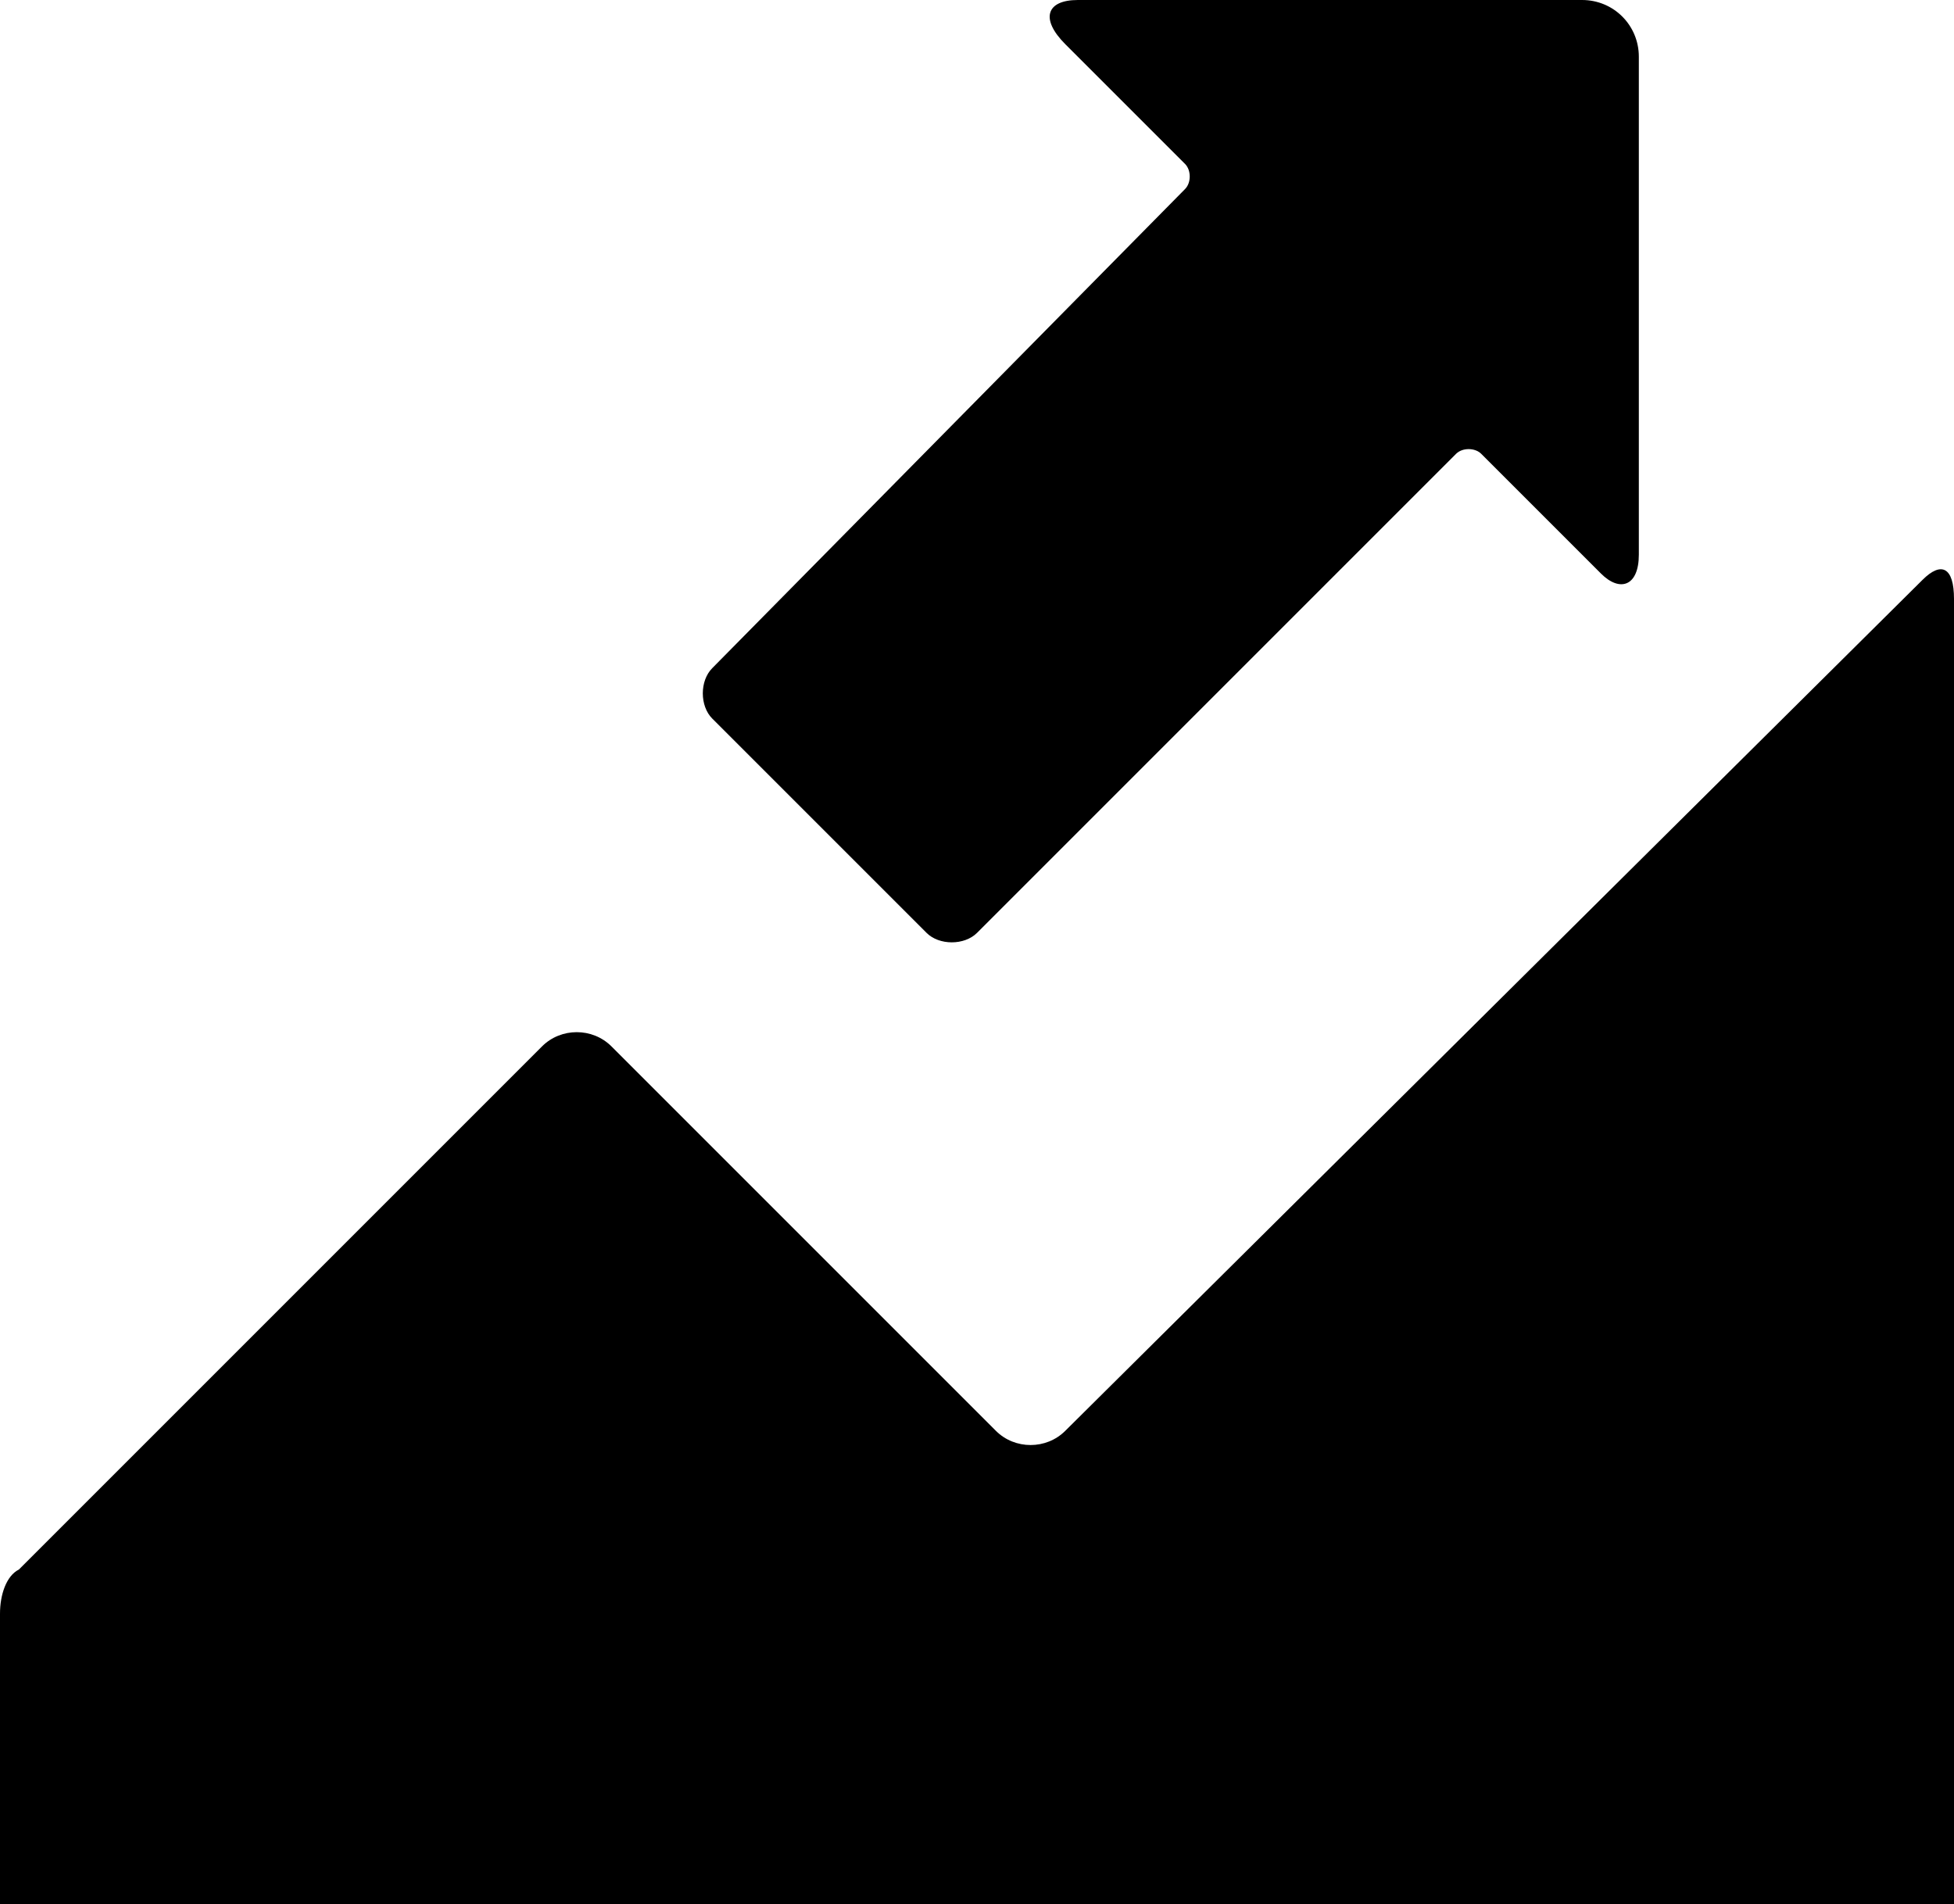
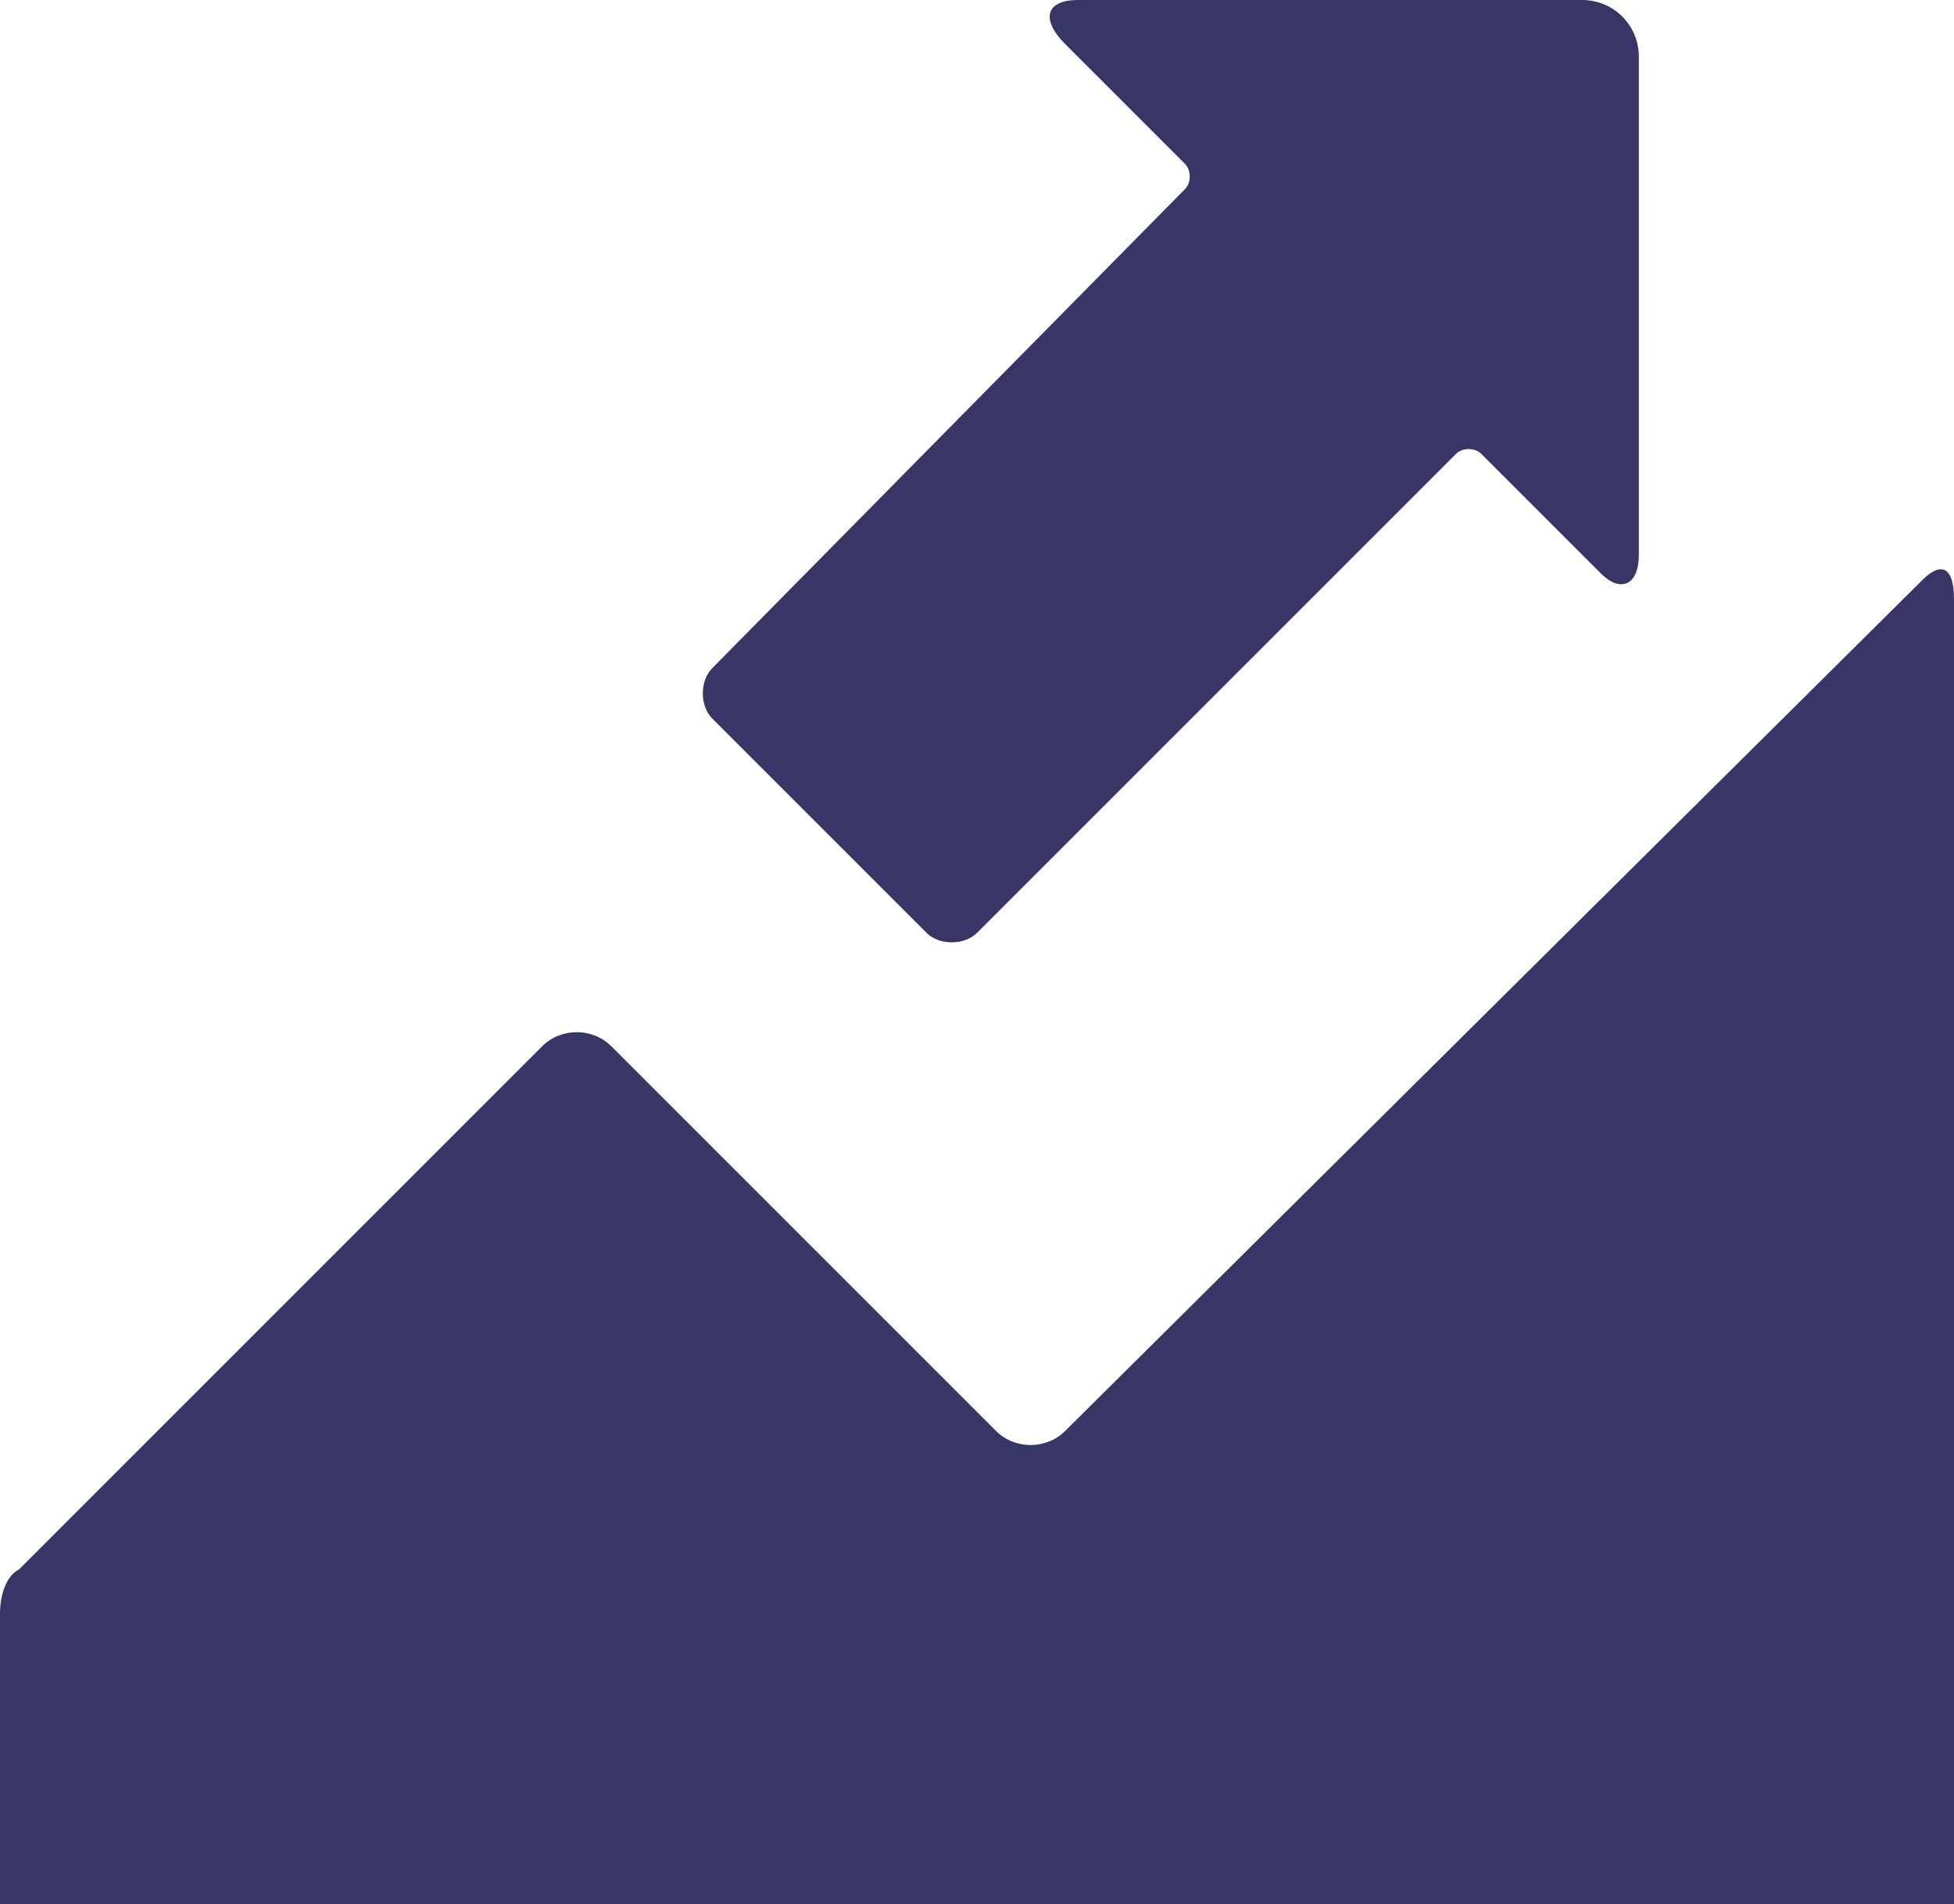
<svg xmlns="http://www.w3.org/2000/svg" viewBox="0 0 31 30.2" enable-background="new 0 0 31 30.2">
-   <path d="M18.8 3c.1-.1.1-.3 0-.4L16.9.7c-.4-.4-.3-.7.2-.7h8c.5 0 .9.4.9.9v7.9c0 .5-.3.6-.6.3l-1.9-1.9c-.1-.1-.3-.1-.4 0l-7.6 7.6c-.2.2-.6.2-.8 0l-3.4-3.4c-.2-.2-.2-.6 0-.8L18.8 3zm11.7 6.2L16.9 22.7c-.3.3-.8.3-1.1 0l-6.1-6.1c-.3-.3-.8-.3-1.1 0L.3 24.9c-.2.1-.3.4-.3.7v4.7c0 .3.4.7.8.7h29.4c.4 0 .8-.4.8-.8V9.5c0-.5-.2-.6-.5-.3z" />
+   <path fill="#383567" d="M18.8 3c.1-.1.1-.3 0-.4L16.9.7c-.4-.4-.3-.7.2-.7h8c.5 0 .9.4.9.9v7.9c0 .5-.3.6-.6.3l-1.9-1.9c-.1-.1-.3-.1-.4 0l-7.6 7.6c-.2.2-.6.2-.8 0l-3.4-3.4c-.2-.2-.2-.6 0-.8L18.8 3zm11.7 6.2L16.9 22.7c-.3.3-.8.3-1.1 0l-6.1-6.1c-.3-.3-.8-.3-1.1 0L.3 24.9c-.2.1-.3.4-.3.7v4.7c0 .3.4.7.8.7h29.4c.4 0 .8-.4.8-.8V9.5c0-.5-.2-.6-.5-.3z" />
</svg>
